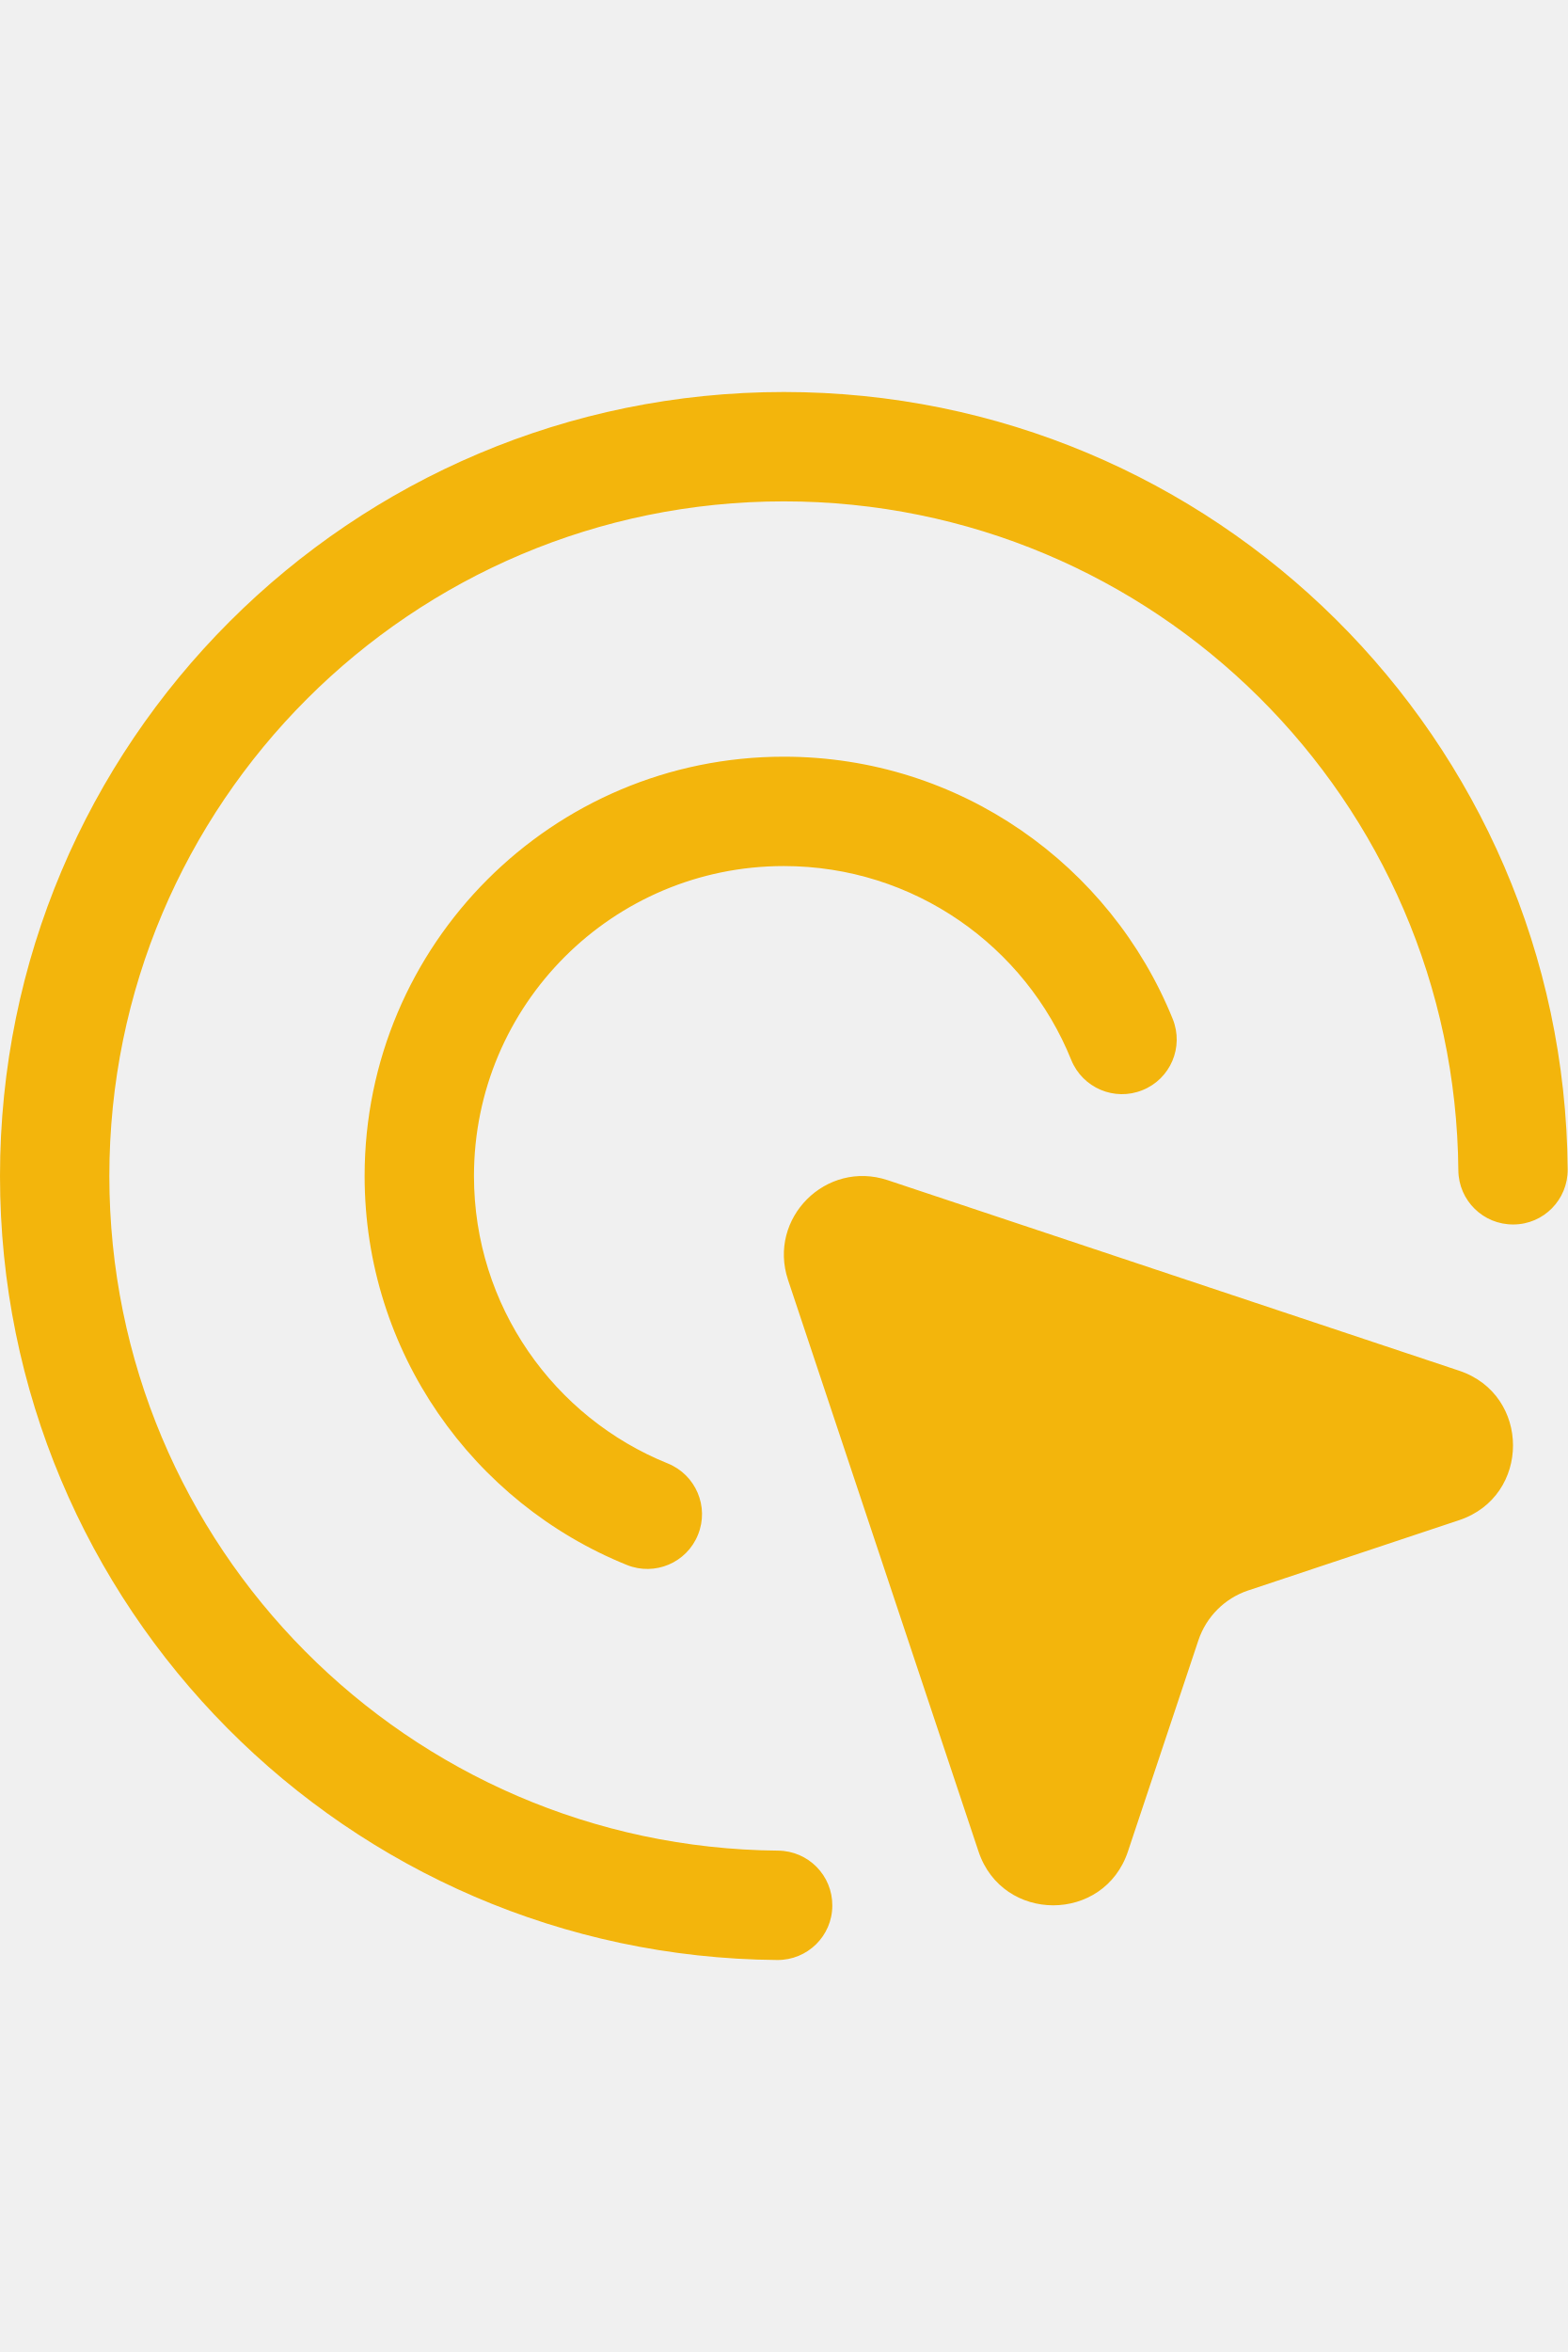
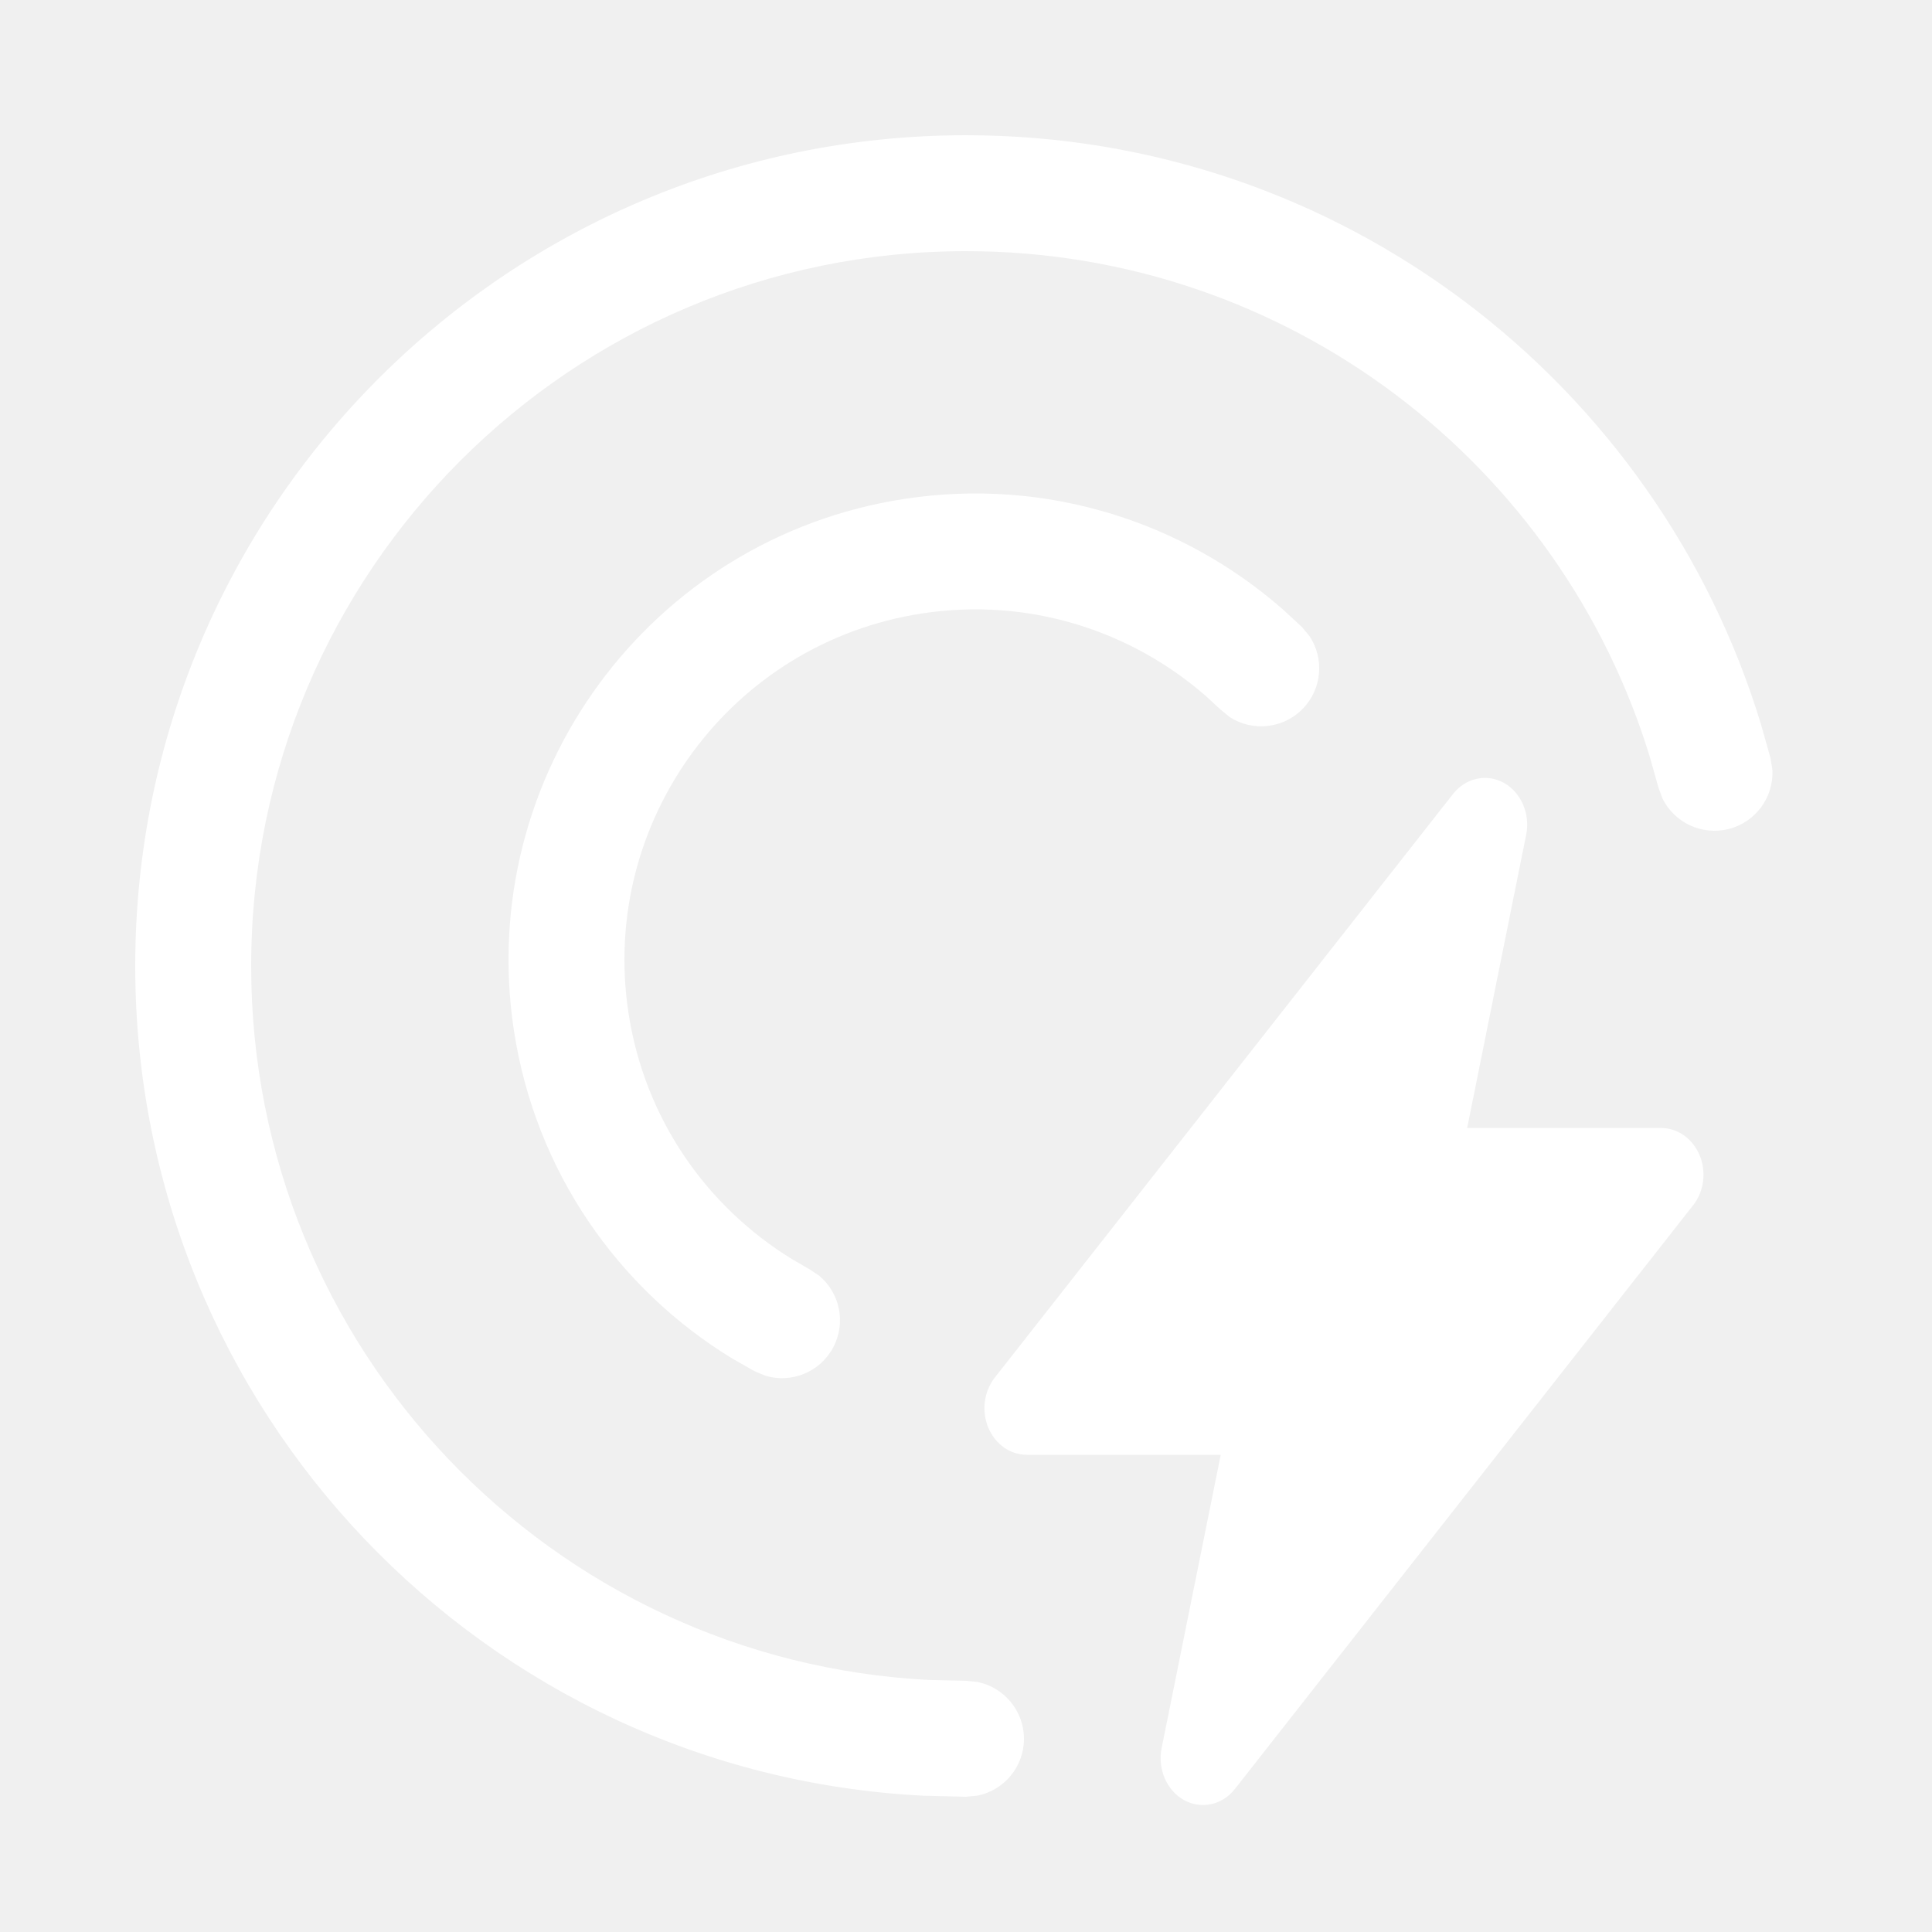
- <svg xmlns="http://www.w3.org/2000/svg" width="12" height="18" viewBox="0 0 12 18" fill="none">
-   <g clip-path="url(#clip0_3040_7199)">
-     <path fill-rule="evenodd" clip-rule="evenodd" d="M0.837 9C0.837 6.149 3.149 3.837 6 3.837C8.837 3.837 11.139 6.125 11.163 8.956C11.165 9.188 11.354 9.373 11.585 9.371C11.816 9.37 12.002 9.181 12 8.949C11.973 5.659 9.297 3 6 3C2.686 3 0 5.686 0 9C0 12.297 2.659 14.973 5.949 15C6.181 15.002 6.37 14.816 6.371 14.585C6.373 14.354 6.188 14.165 5.956 14.163C3.125 14.139 0.837 11.837 0.837 9ZM6 6.628C4.69 6.628 3.628 7.69 3.628 9C3.628 9.995 4.241 10.849 5.112 11.2C5.326 11.287 5.43 11.531 5.343 11.745C5.257 11.96 5.013 12.063 4.799 11.977C3.622 11.502 2.791 10.348 2.791 9C2.791 7.228 4.228 5.791 6 5.791C7.348 5.791 8.501 6.622 8.977 7.799C9.063 8.013 8.96 8.257 8.745 8.343C8.531 8.43 8.287 8.326 8.2 8.112C7.849 7.241 6.995 6.628 6 6.628ZM7.49 14.169L6.032 9.795C5.875 9.323 6.323 8.875 6.795 9.032L11.169 10.49C11.719 10.673 11.719 11.451 11.169 11.634L9.554 12.172C9.374 12.232 9.233 12.374 9.173 12.554L8.634 14.169C8.451 14.719 7.673 14.719 7.49 14.169Z" fill="#F3B50C" />
-   </g>
-   <defs>
-     <clipPath id="clip0_3040_7199">
-       <rect width="12" height="12" fill="white" transform="translate(0 3)" />
-     </clipPath>
-   </defs>
+ <svg xmlns="http://www.w3.org/2000/svg" width="20" height="20" viewBox="0 0 20 20" fill="none">
+   <path d="M15.041 8.22C15.172 8.053 15.389 8.005 15.568 8.104C15.747 8.204 15.842 8.425 15.799 8.641L15.188 11.677H17.196C17.368 11.677 17.523 11.788 17.595 11.96C17.666 12.132 17.64 12.335 17.527 12.477L12.784 18.519C12.653 18.686 12.435 18.733 12.256 18.634C12.077 18.534 11.982 18.313 12.025 18.097L12.637 15.06H10.629C10.457 15.06 10.302 14.95 10.23 14.777C10.159 14.605 10.186 14.404 10.298 14.261L15.041 8.22ZM10 1.4C13.883 1.4 17.163 3.973 18.232 7.506L18.329 7.851L18.348 7.971C18.362 8.249 18.178 8.509 17.898 8.581C17.617 8.653 17.331 8.514 17.209 8.264L17.167 8.149L17.084 7.853C16.164 4.813 13.339 2.6 10 2.6C5.913 2.6 2.6 5.913 2.6 10C2.6 13.959 5.709 17.192 9.619 17.391L10 17.4L10.121 17.412C10.394 17.468 10.6 17.71 10.6 18C10.6 18.29 10.394 18.532 10.121 18.588L10 18.6L9.558 18.589C5.014 18.359 1.4 14.601 1.4 10C1.4 5.25 5.25 1.4 10 1.4ZM9.366 5.164C10.831 4.941 12.242 5.401 13.275 6.304L13.477 6.49L13.555 6.584C13.71 6.815 13.688 7.131 13.485 7.338C13.283 7.545 12.966 7.575 12.731 7.424L12.637 7.347L12.485 7.207C11.707 6.527 10.647 6.182 9.547 6.35C7.565 6.652 6.204 8.505 6.506 10.486C6.674 11.586 7.319 12.495 8.2 13.035L8.379 13.139L8.48 13.206C8.695 13.385 8.761 13.696 8.624 13.951C8.487 14.206 8.191 14.322 7.924 14.242L7.812 14.195L7.573 14.059C6.403 13.342 5.544 12.132 5.32 10.668C4.918 8.031 6.729 5.566 9.366 5.164Z" fill="white" />
</svg>
